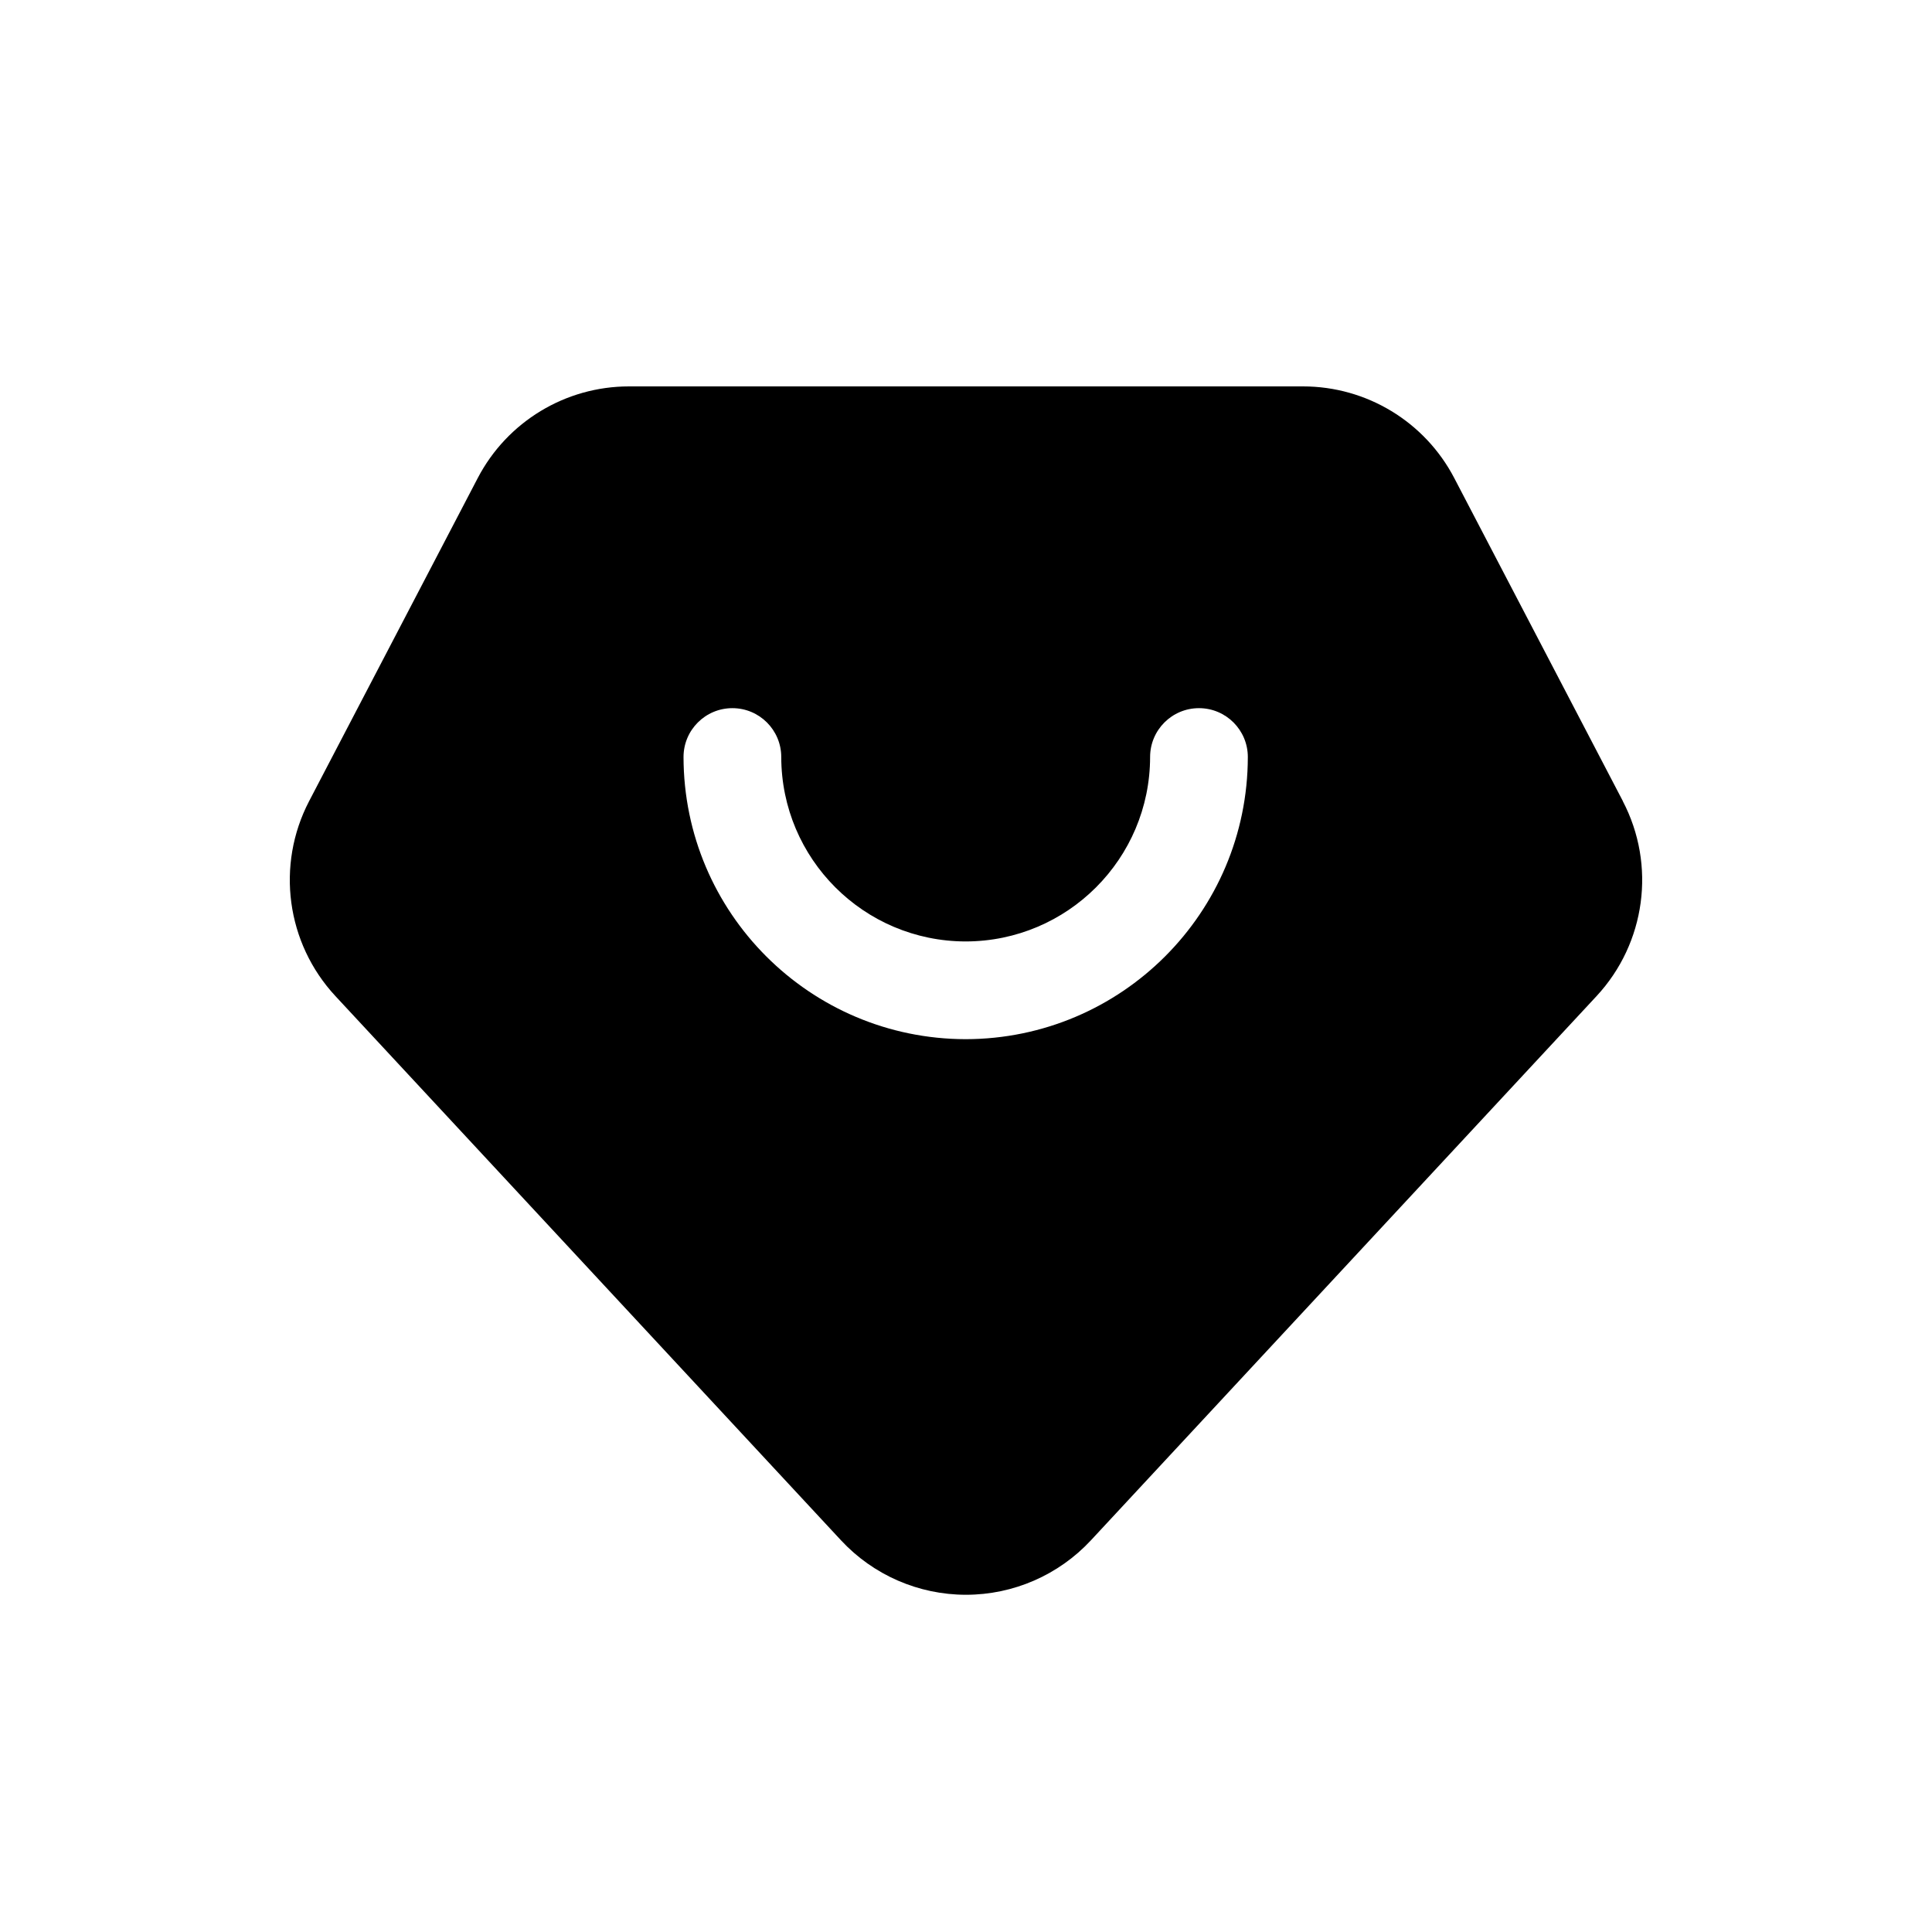
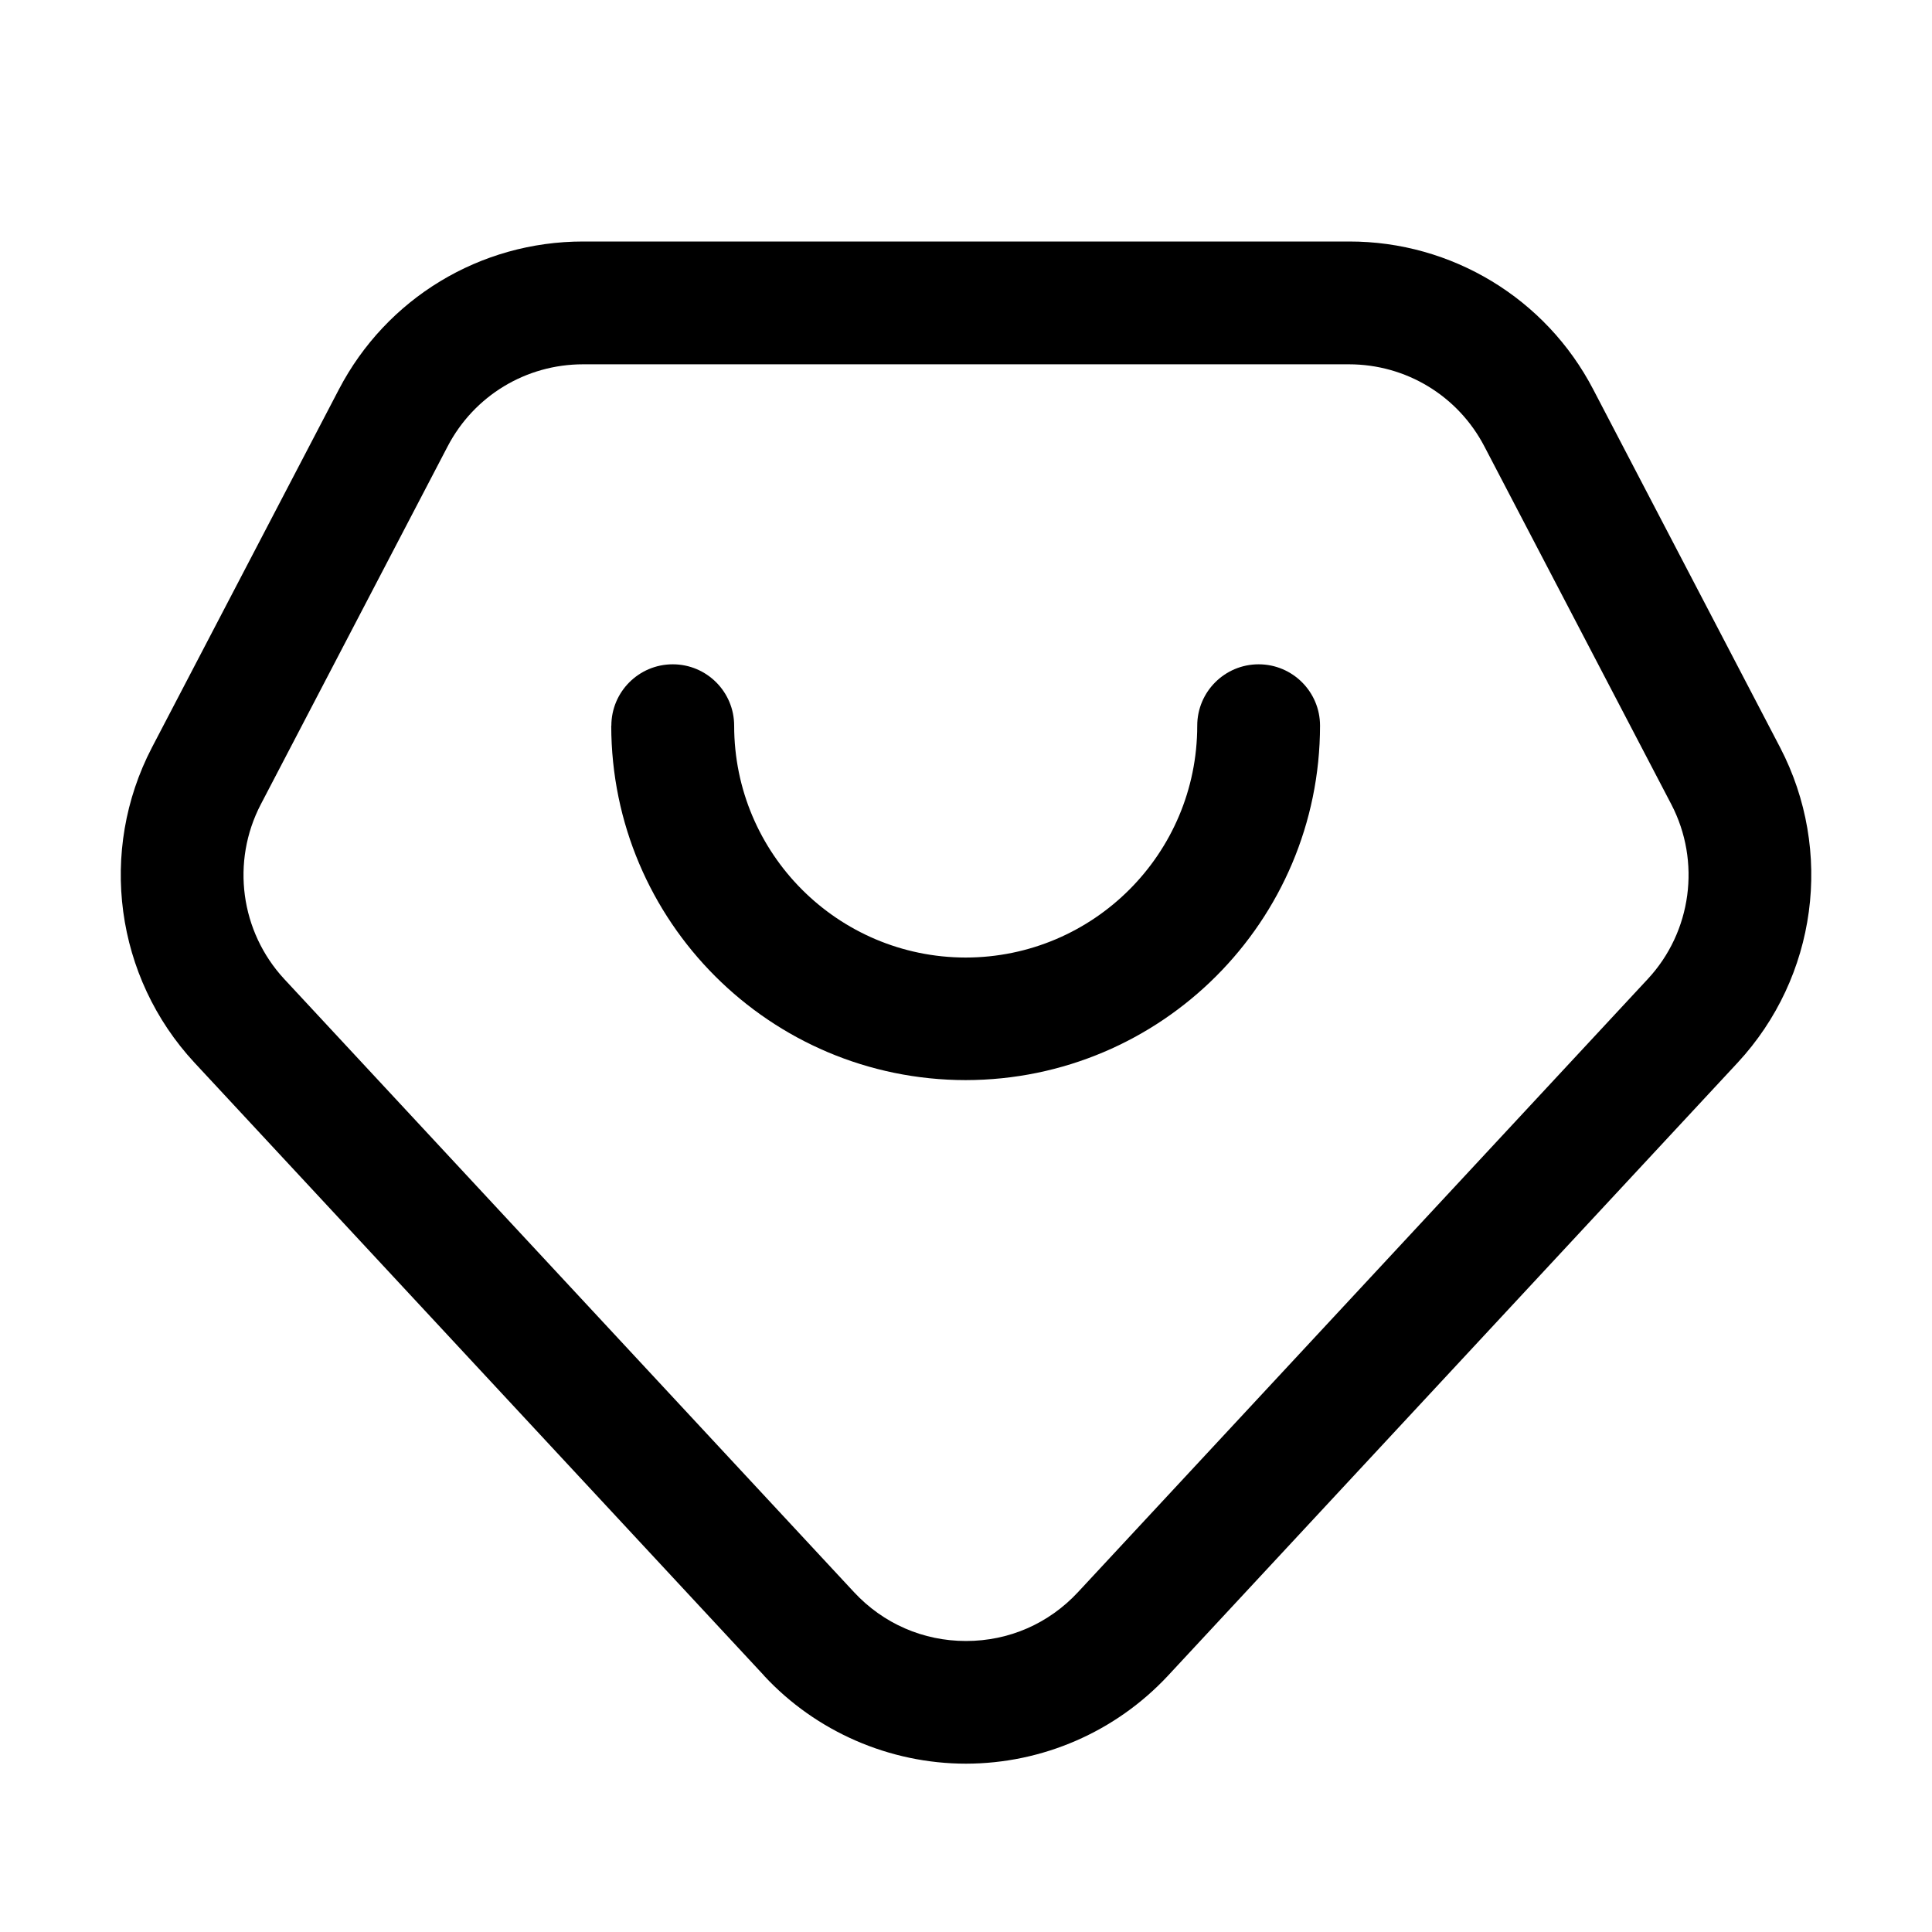
- <svg xmlns="http://www.w3.org/2000/svg" viewBox="0 0 24 24" fill="none">
+ <svg xmlns="http://www.w3.org/2000/svg" viewBox="0 0 16 16" fill="none">
  <defs>
    <clipPath id="a">
-       <rect width="24" height="24" rx="0" />
+       <rect width="16" height="16" rx="0" />
    </clipPath>
  </defs>
  <g clip-path="url(#a)">
-     <path fill="currentColor" d="m20.16 9.952-2.095-4.014A2.119 2.119 0 0 0 16.187 4.8H7.813c-.789 0-1.513.439-1.878 1.138L3.84 9.952a2.119 2.119 0 0 0 .327 2.422l6.28 6.76a2.119 2.119 0 0 0 3.105 0l6.281-6.76c.61-.657.742-1.627.326-2.422Zm-8.164 2.957a3.51 3.51 0 0 1-3.505-3.505.607.607 0 1 1 1.214 0 2.294 2.294 0 0 0 2.291 2.291 2.294 2.294 0 0 0 2.291-2.291.607.607 0 0 1 1.214 0 3.51 3.51 0 0 1-3.505 3.505Z" />
+     <path fill="currentColor" fill-rule="evenodd" d="M6.328 13.878c.43.463 1.04.728 1.672.728a2.29 2.29 0 0 0 1.672-.728L14.391 8.8a2.287 2.287 0 0 0 .351-2.61l-1.547-2.964A2.275 2.275 0 0 0 11.172 2H4.829c-.853 0-1.629.47-2.023 1.226L1.258 6.191A2.286 2.286 0 0 0 1.61 8.8l4.718 5.077ZM3.707 3.697c.219-.42.649-.68 1.122-.68h6.342c.473 0 .903.26 1.122.68l1.548 2.964c.247.474.169 1.056-.195 1.447l-4.719 5.078c-.242.26-.571.404-.927.404-.355 0-.685-.144-.927-.404L2.354 8.108a1.268 1.268 0 0 1-.194-1.447l1.547-2.964ZM5.062 6.01a2.938 2.938 0 0 0 2.935 2.935 2.938 2.938 0 0 0 2.935-2.935.508.508 0 1 0-1.017 0A1.92 1.92 0 0 1 7.997 7.93 1.92 1.92 0 0 1 6.08 6.01a.508.508 0 1 0-1.017 0Z" />
  </g>
</svg>
